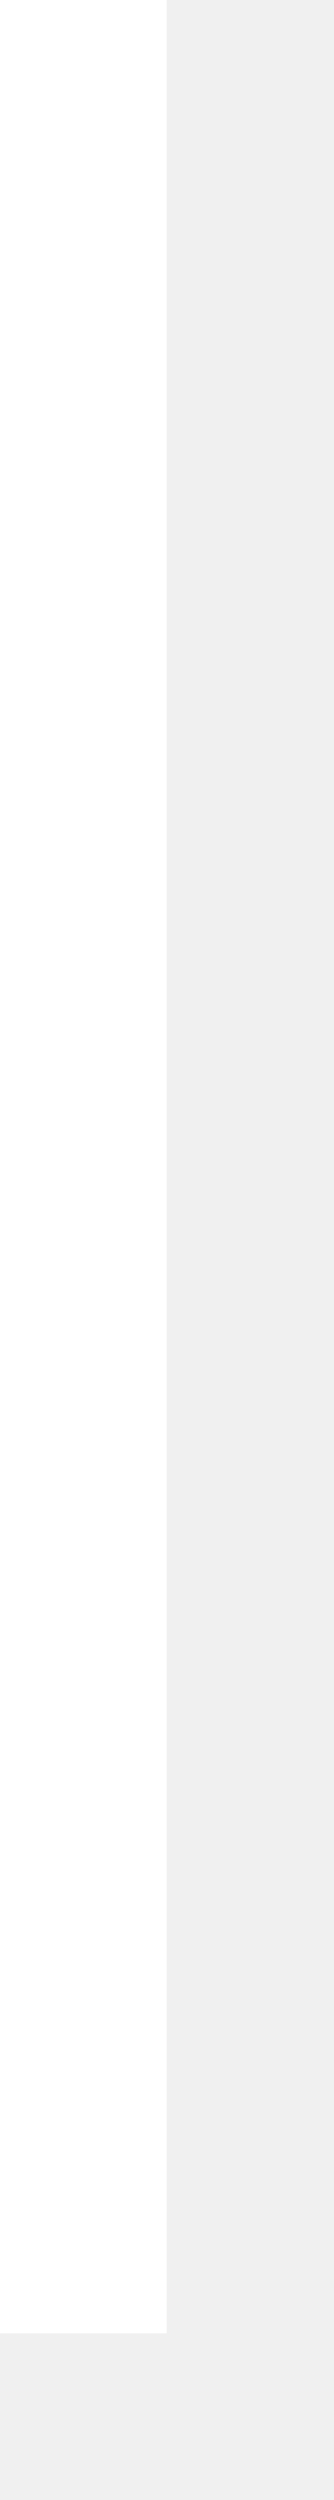
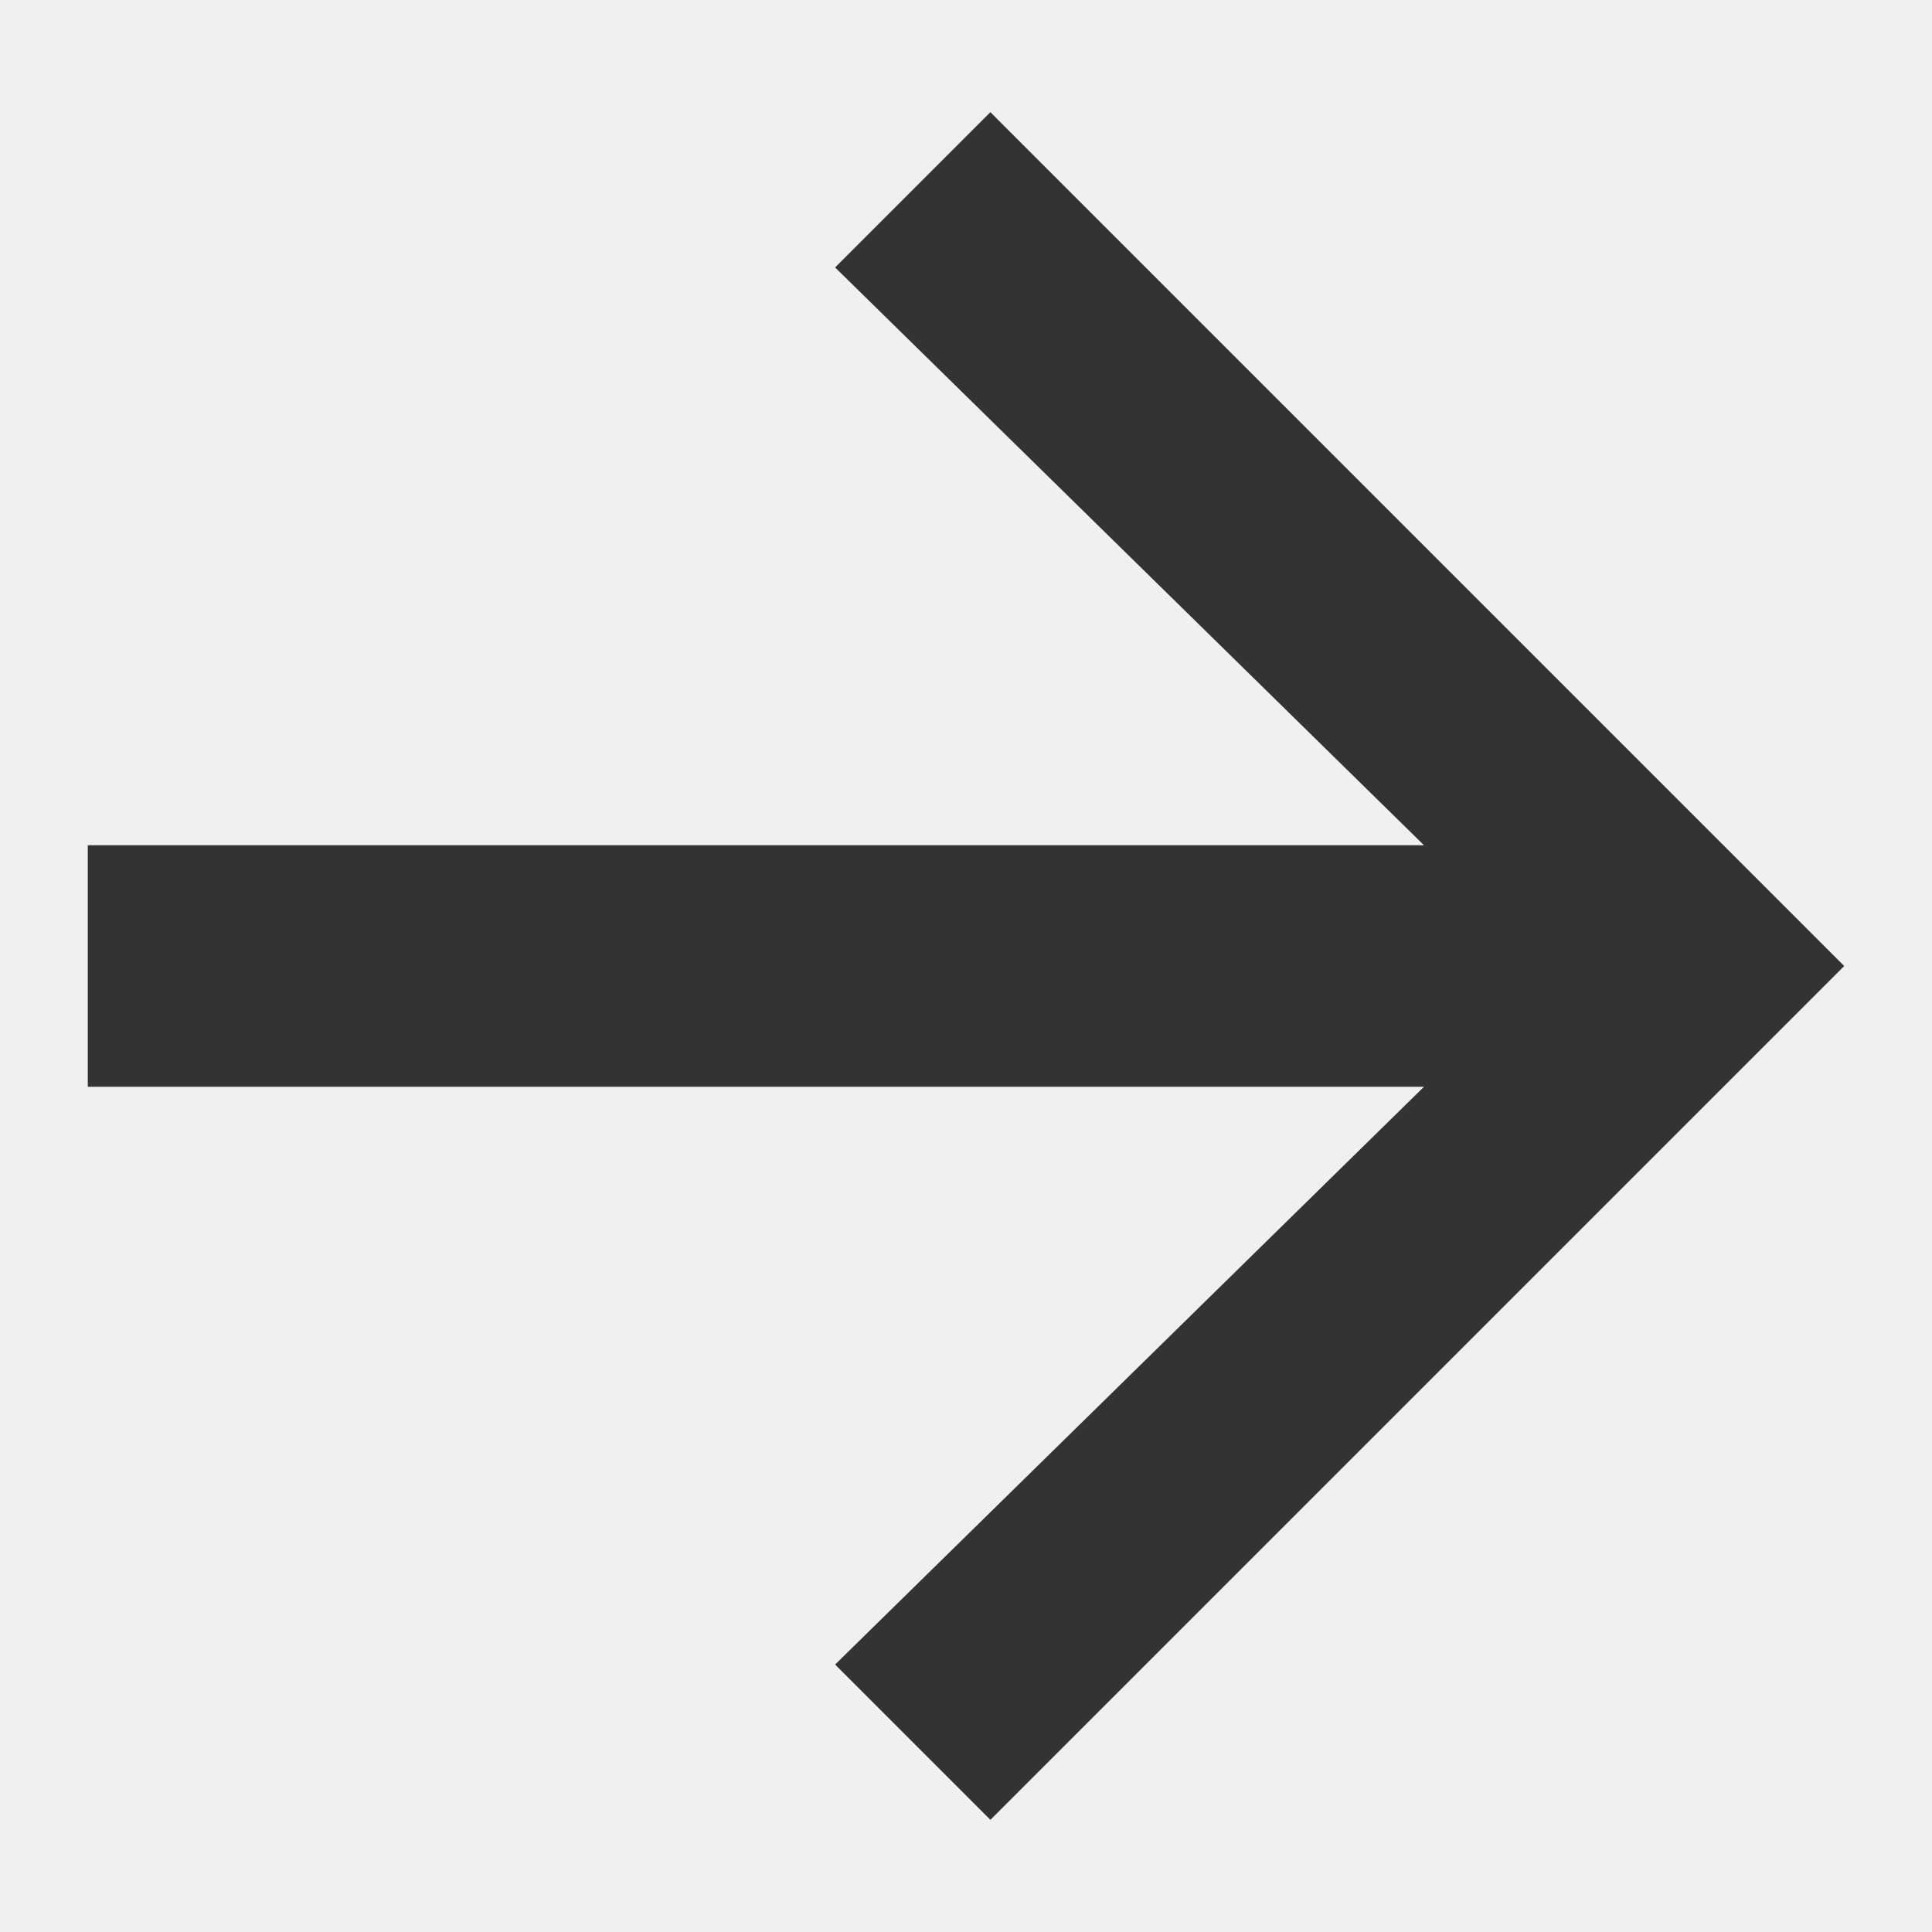
- <svg xmlns="http://www.w3.org/2000/svg" version="1.1" width="2px" height="15px">
-   <g transform="matrix(1 0 0 1 -841 -82 )">
-     <path d="M 841.5 82  L 841.5 96  " stroke-width="1" stroke="#ffffff" fill="none" />
+ <svg xmlns="http://www.w3.org/2000/svg" version="1.1" width="16px" height="16px">
+   <g transform="matrix(1 0 0 1 7 -68 )">
+     <path d="M 0.727 7  L 11.793 7  L 6.916 2.215  L 8.202 0.929  L 15.273 8  L 8.202 15.071  L 6.916 13.785  L 11.793 9  L 0.727 9  L 0.727 7  Z " fill-rule="nonzero" fill="#333333" stroke="none" transform="matrix(1 0 0 1 -7 68 )" />
  </g>
</svg>
